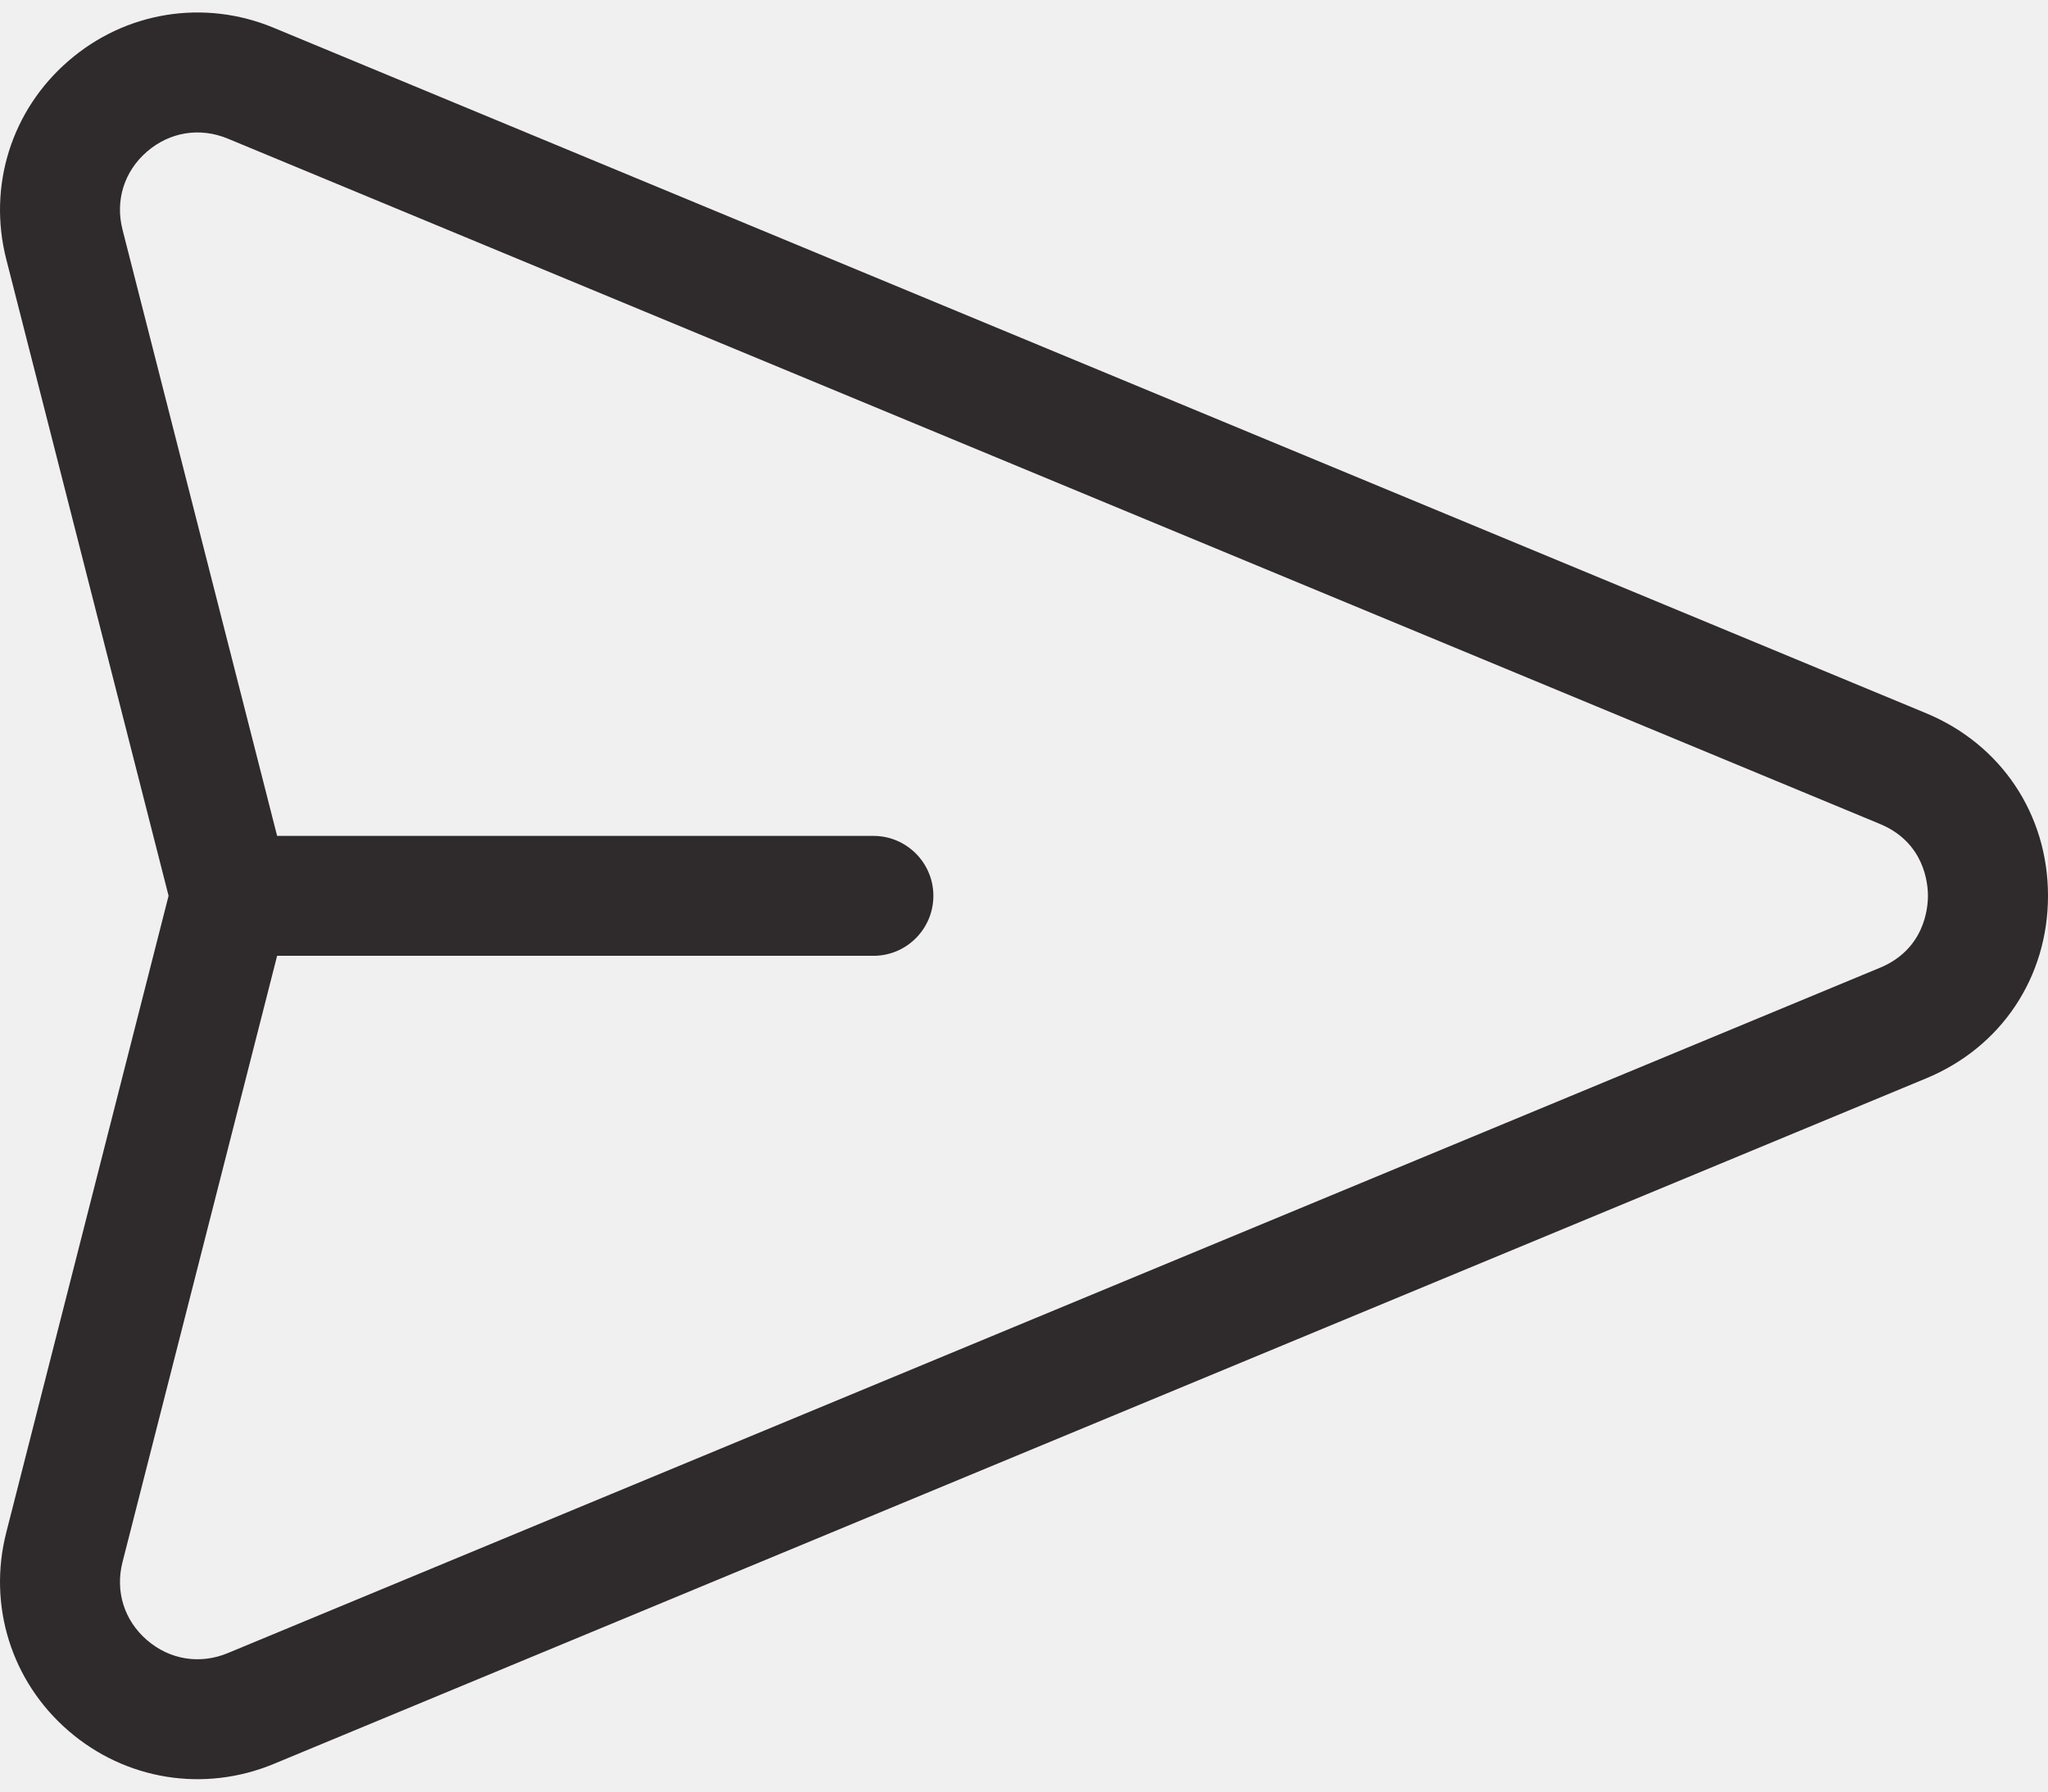
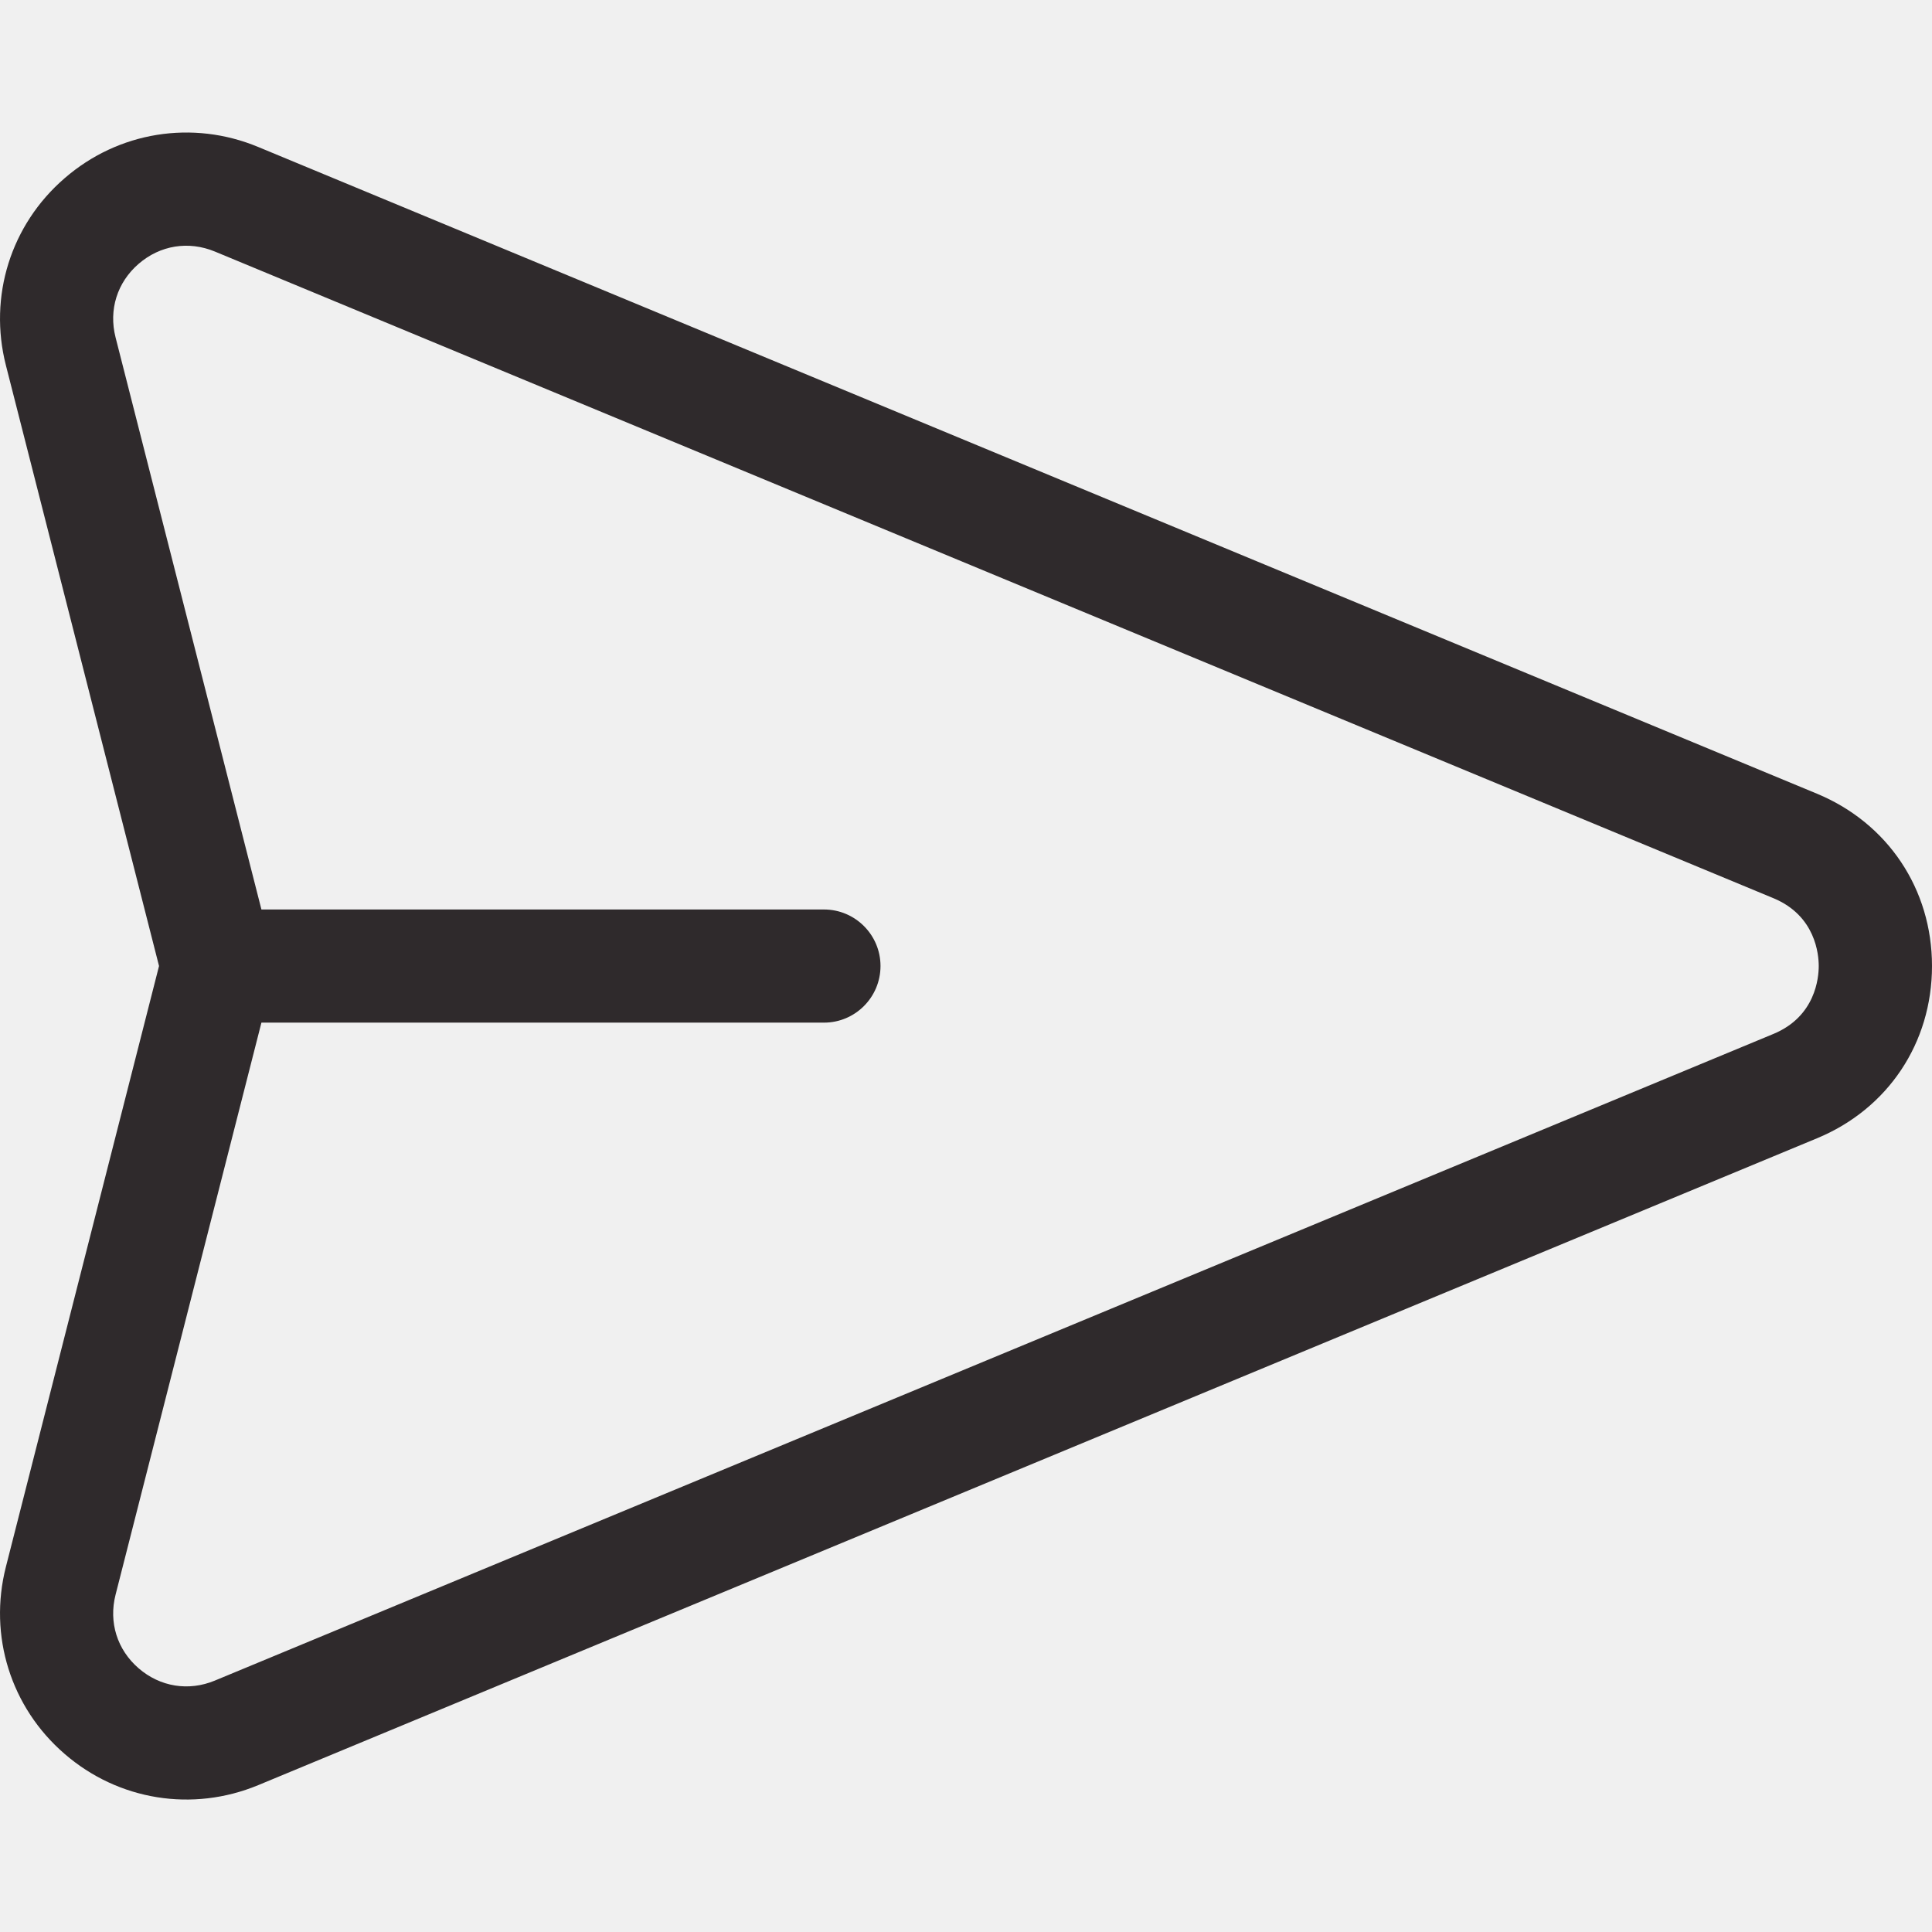
- <svg xmlns="http://www.w3.org/2000/svg" width="16" height="14" viewBox="0 0 16 14" fill="#2F2A2C">
-   <path d="M15.047 5.573L2.138 0.217C1.594 -0.009 0.98 0.09 0.535 0.476C0.089 0.861 -0.097 1.455 0.049 2.026L1.317 7L0.049 11.975C-0.097 12.546 0.089 13.14 0.535 13.525C0.981 13.911 1.595 14.009 2.138 13.784L15.047 8.427C15.635 8.184 16 7.637 16 7C16 6.364 15.635 5.817 15.047 5.573ZM14.688 7.562L1.779 12.918C1.562 13.008 1.326 12.97 1.148 12.816C0.97 12.662 0.899 12.435 0.957 12.207L2.165 7.469H6.824C7.082 7.469 7.292 7.259 7.292 7C7.292 6.742 7.082 6.532 6.824 6.532H2.165L0.957 1.794C0.899 1.566 0.97 1.339 1.148 1.185C1.326 1.031 1.561 0.993 1.779 1.083L14.688 6.439C15.036 6.584 15.062 6.905 15.062 7C15.062 7.096 15.036 7.417 14.688 7.562Z" fill="#2F2A2C" />
+ <svg xmlns="http://www.w3.org/2000/svg" width="16" height="16" viewBox="0 0 16 16" fill="none">
+   <g clip-path="url(#clip0_3407_7943)">
+     <path d="M15.047 6.573L2.138 1.217C1.594 0.991 0.98 1.09 0.535 1.476C0.089 1.861 -0.097 2.455 0.049 3.026L1.317 8L0.049 12.975C-0.097 13.546 0.089 14.14 0.535 14.525C0.981 14.911 1.595 15.009 2.138 14.784L15.047 9.427C15.635 9.184 16 8.637 16 8C16 7.364 15.635 6.817 15.047 6.573ZM14.688 8.562L1.779 13.918C1.562 14.008 1.326 13.97 1.148 13.816C0.97 13.662 0.899 13.435 0.957 13.207L2.165 8.469H6.824C7.082 8.469 7.292 8.259 7.292 8C7.292 7.742 7.082 7.532 6.824 7.532H2.165L0.957 2.794C0.899 2.566 0.97 2.339 1.148 2.185C1.326 2.031 1.561 1.993 1.779 2.083L14.688 7.439C15.036 7.584 15.062 7.905 15.062 8C15.062 8.096 15.036 8.417 14.688 8.562Z" fill="#2F2A2C" />
+   </g>
+   <defs>
+     <clipPath id="clip0_3407_7943">
+       <rect width="16" height="16" fill="white" />
+     </clipPath>
+   </defs>
</svg>
